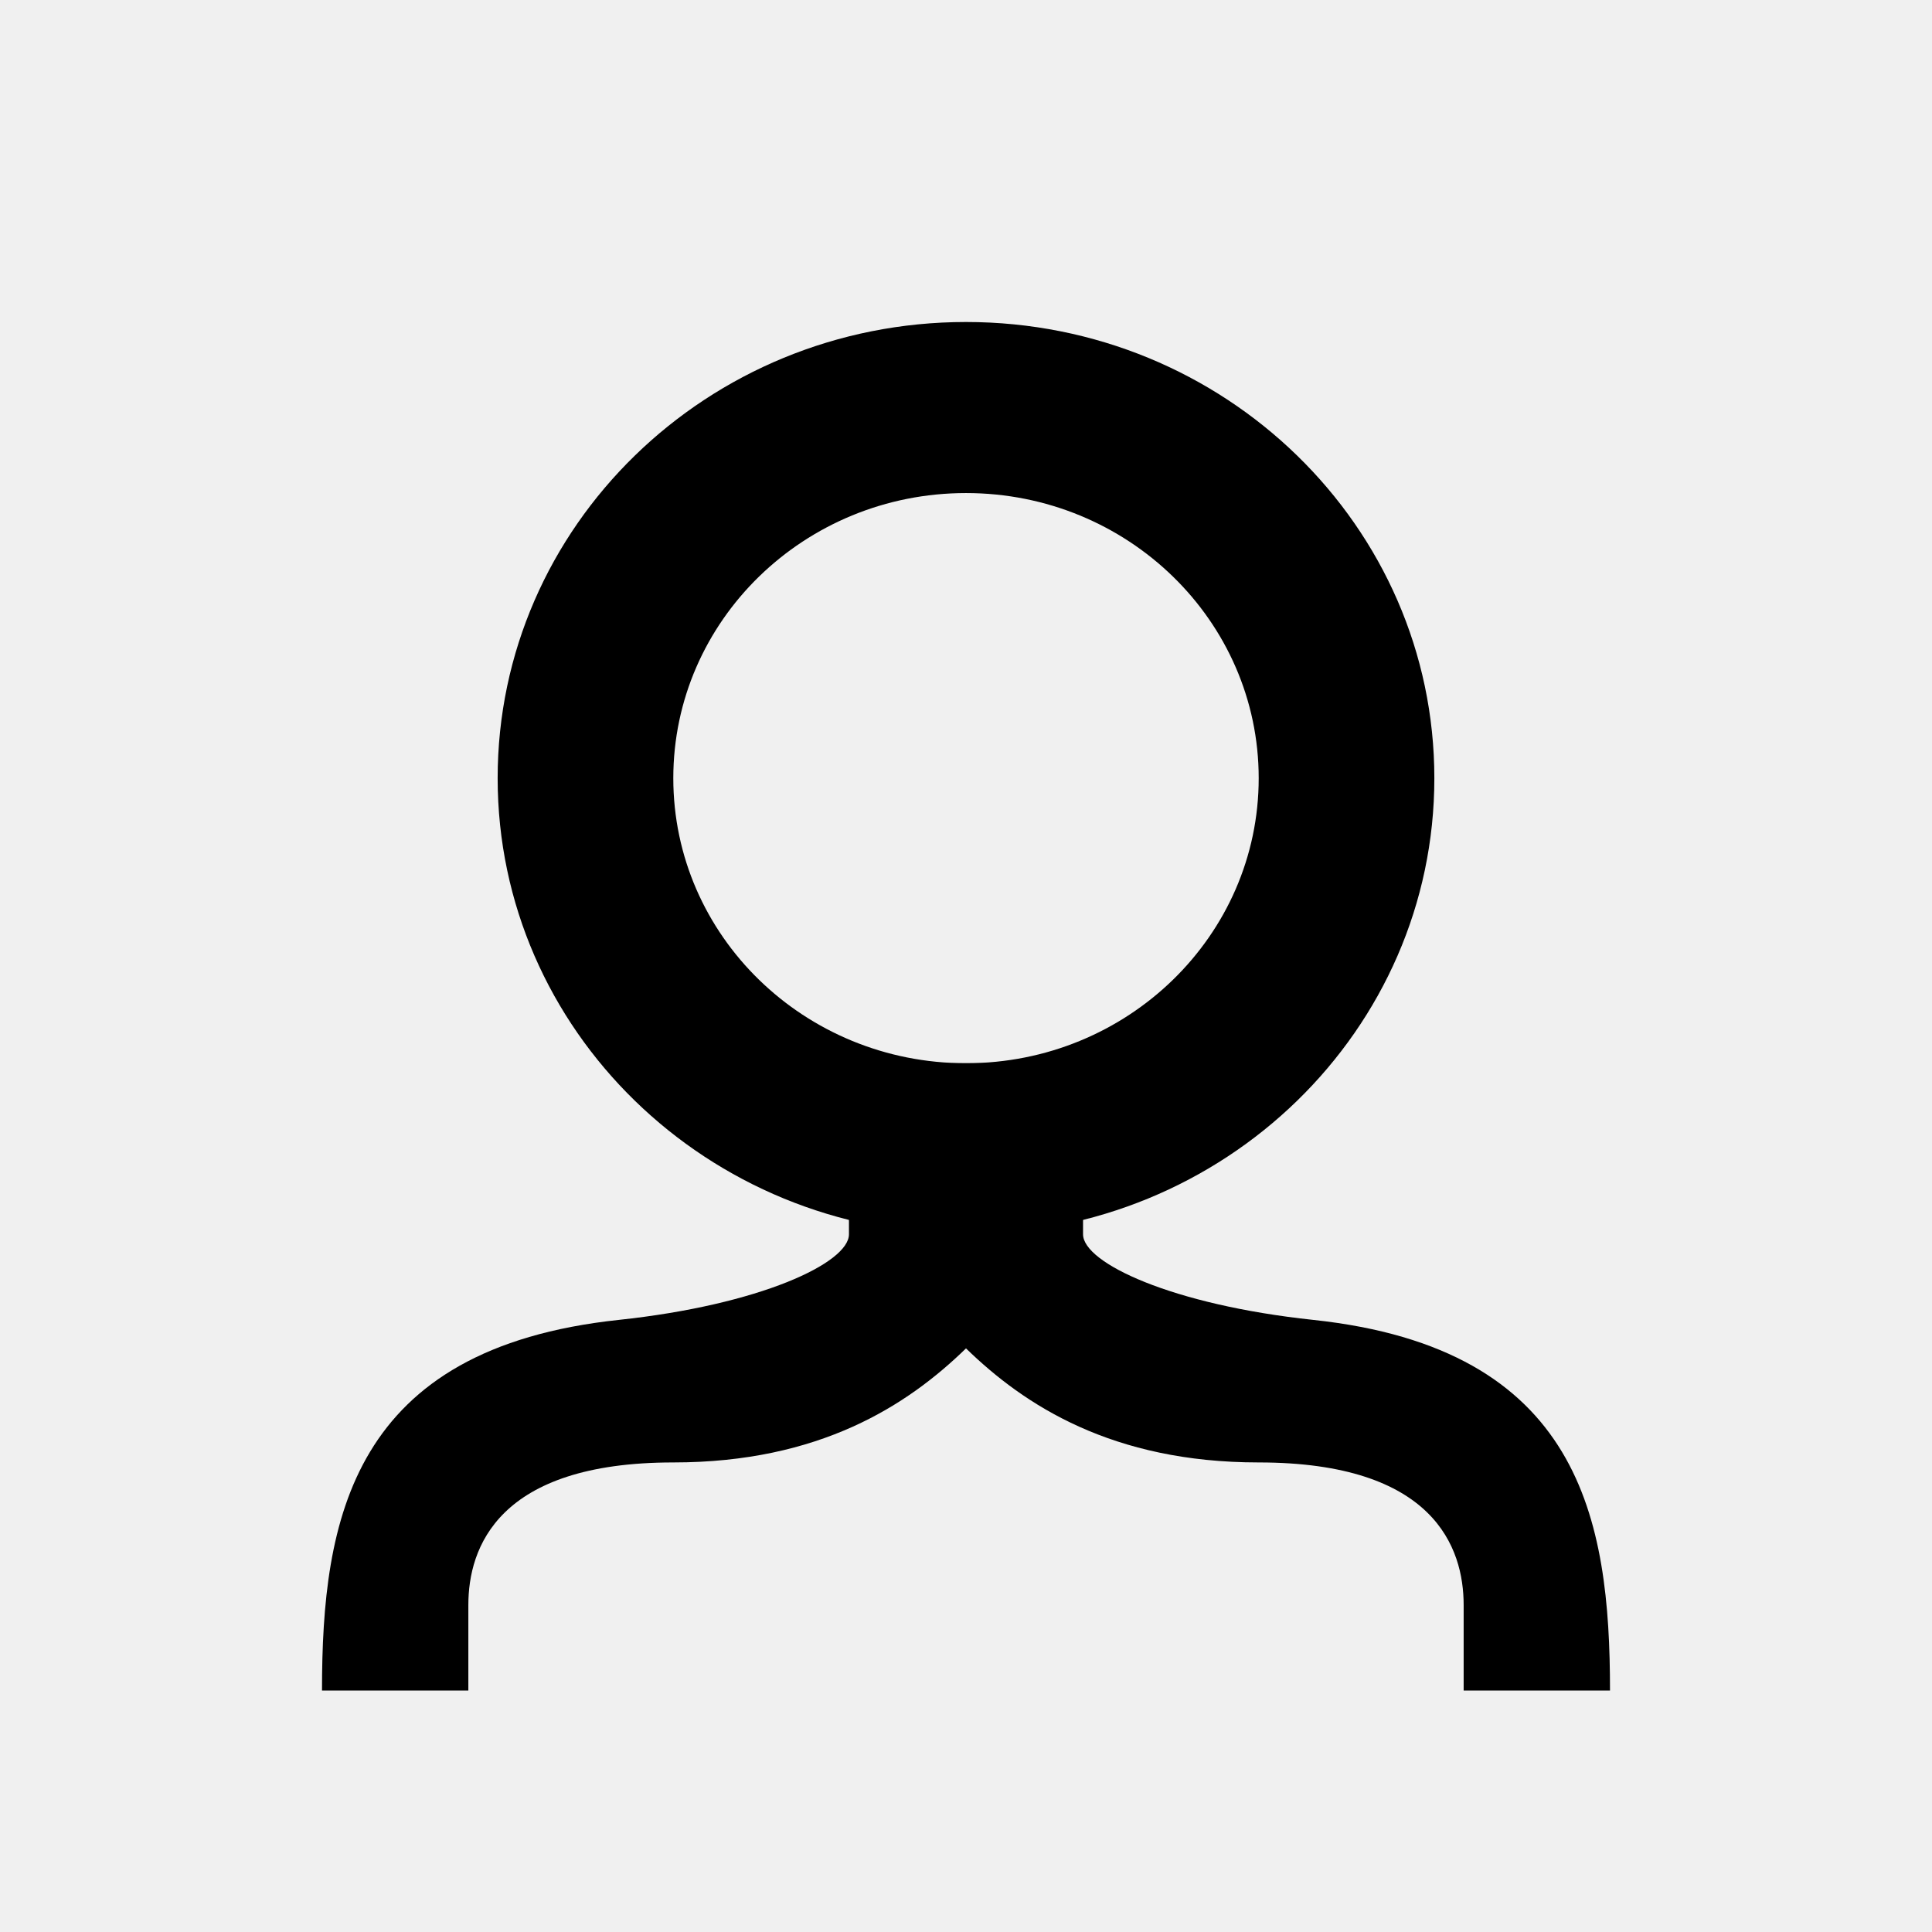
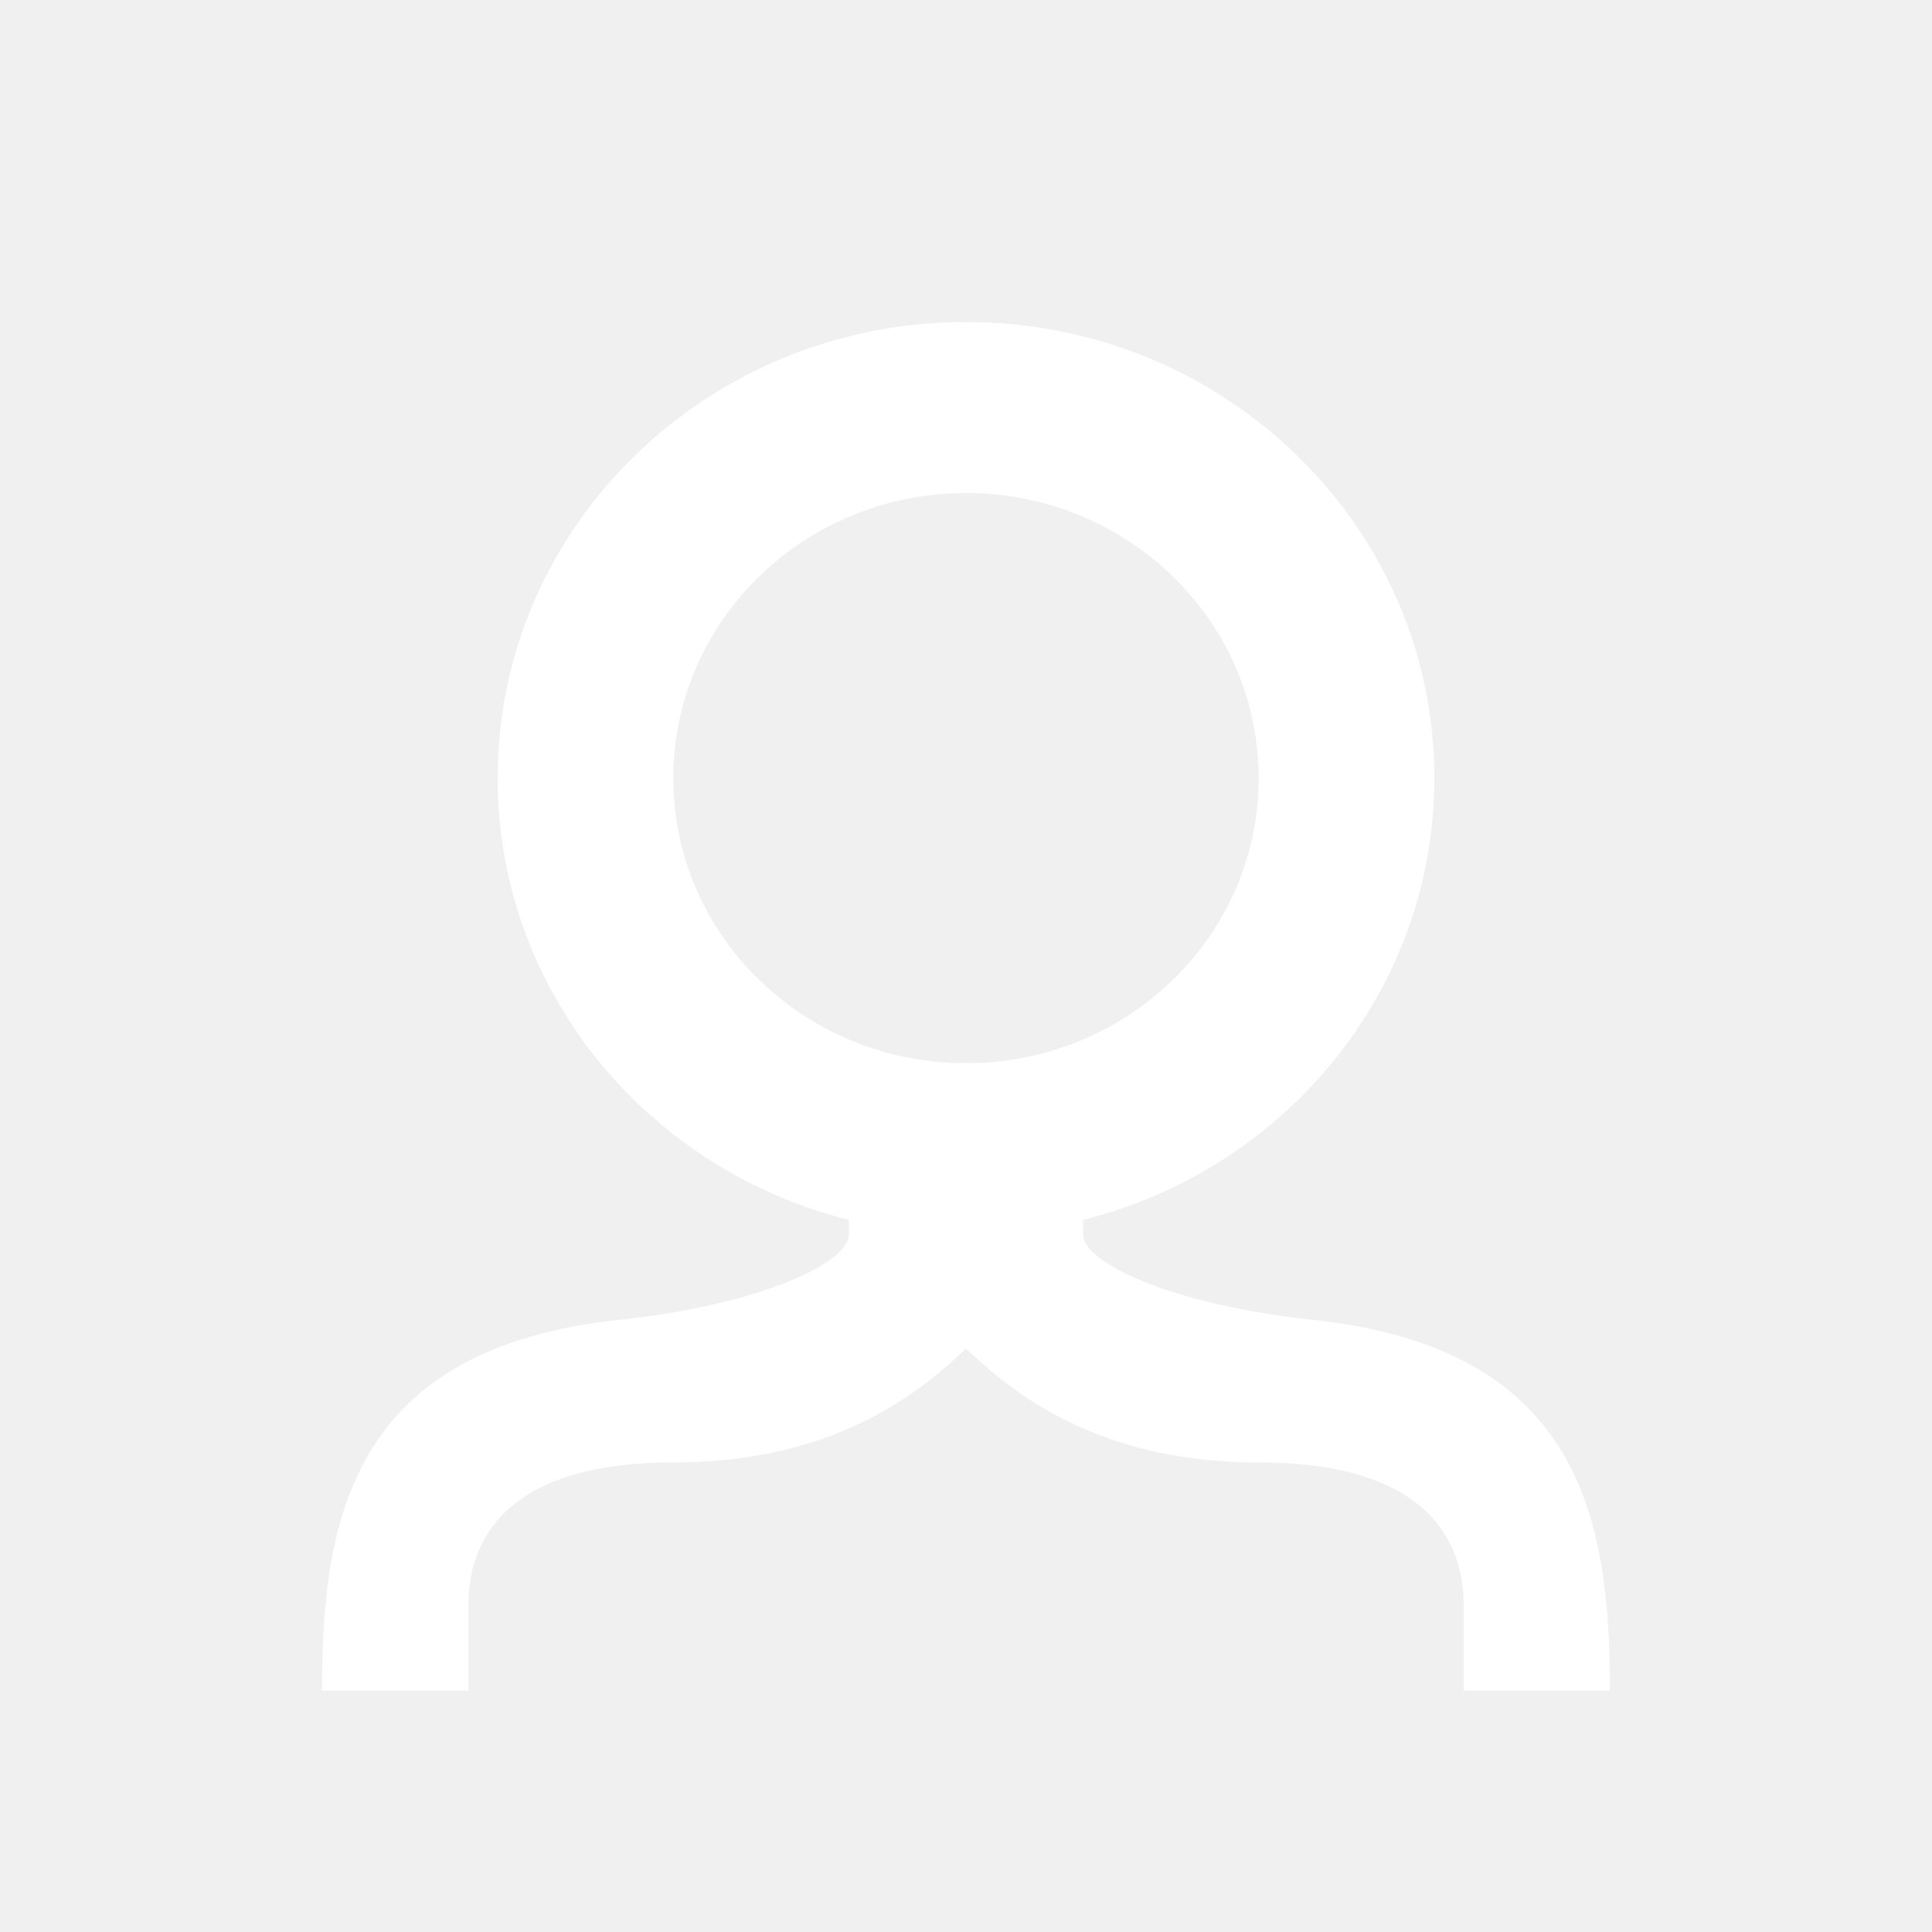
<svg xmlns="http://www.w3.org/2000/svg" width="24" height="24" viewBox="0 0 24 24" fill="currentColor" class="w-6 h-6 fill-white">
-   <path fill-rule="evenodd" clip-rule="evenodd" d="M12 15.333C15.213 15.333 17.818 12.796 17.818 9.667C17.818 6.537 15.213 4 12 4C8.787 4 6.182 6.537 6.182 9.667C6.182 12.796 8.787 15.333 12 15.333ZM12 13.208C14.008 13.208 15.636 11.623 15.636 9.667C15.636 7.711 14.008 6.125 12 6.125C9.992 6.125 8.364 7.711 8.364 9.667C8.364 11.623 9.992 13.208 12 13.208Z" fill="currentColor" />
-   <path d="M12 13.208H10.546V15.333C10.546 15.688 9.444 16.209 7.688 16.396C4.364 16.75 4 18.875 4 21H5.818V19.938C5.818 19.229 6.182 18.167 8.364 18.167C10.182 18.167 11.273 17.458 12 16.75V13.208Z" fill="currentColor" />
-   <path d="M12 13.208H13.454V15.333C13.454 15.688 14.556 16.209 16.312 16.396C19.636 16.75 20 18.875 20 21H18.182V19.938C18.182 19.229 17.818 18.167 15.636 18.167C13.818 18.167 12.727 17.458 12 16.75V13.208Z" fill="currentColor" />
+   <path fill-rule="evenodd" clip-rule="evenodd" d="M12 15.333C15.213 15.333 17.818 12.796 17.818 9.667C17.818 6.537 15.213 4 12 4C8.787 4 6.182 6.537 6.182 9.667C6.182 12.796 8.787 15.333 12 15.333ZM12 13.208C14.008 13.208 15.636 11.623 15.636 9.667C15.636 7.711 14.008 6.125 12 6.125C9.992 6.125 8.364 7.711 8.364 9.667C8.364 11.623 9.992 13.208 12 13.208Z" fill="#ffffff" />
+   <path d="M12 13.208H10.546V15.333C10.546 15.688 9.444 16.209 7.688 16.396C4.364 16.75 4 18.875 4 21H5.818V19.938C5.818 19.229 6.182 18.167 8.364 18.167C10.182 18.167 11.273 17.458 12 16.75V13.208Z" fill="#ffffff" />
+   <path d="M12 13.208H13.454V15.333C13.454 15.688 14.556 16.209 16.312 16.396C19.636 16.75 20 18.875 20 21H18.182V19.938C18.182 19.229 17.818 18.167 15.636 18.167C13.818 18.167 12.727 17.458 12 16.75V13.208Z" fill="#ffffff" />
</svg>
